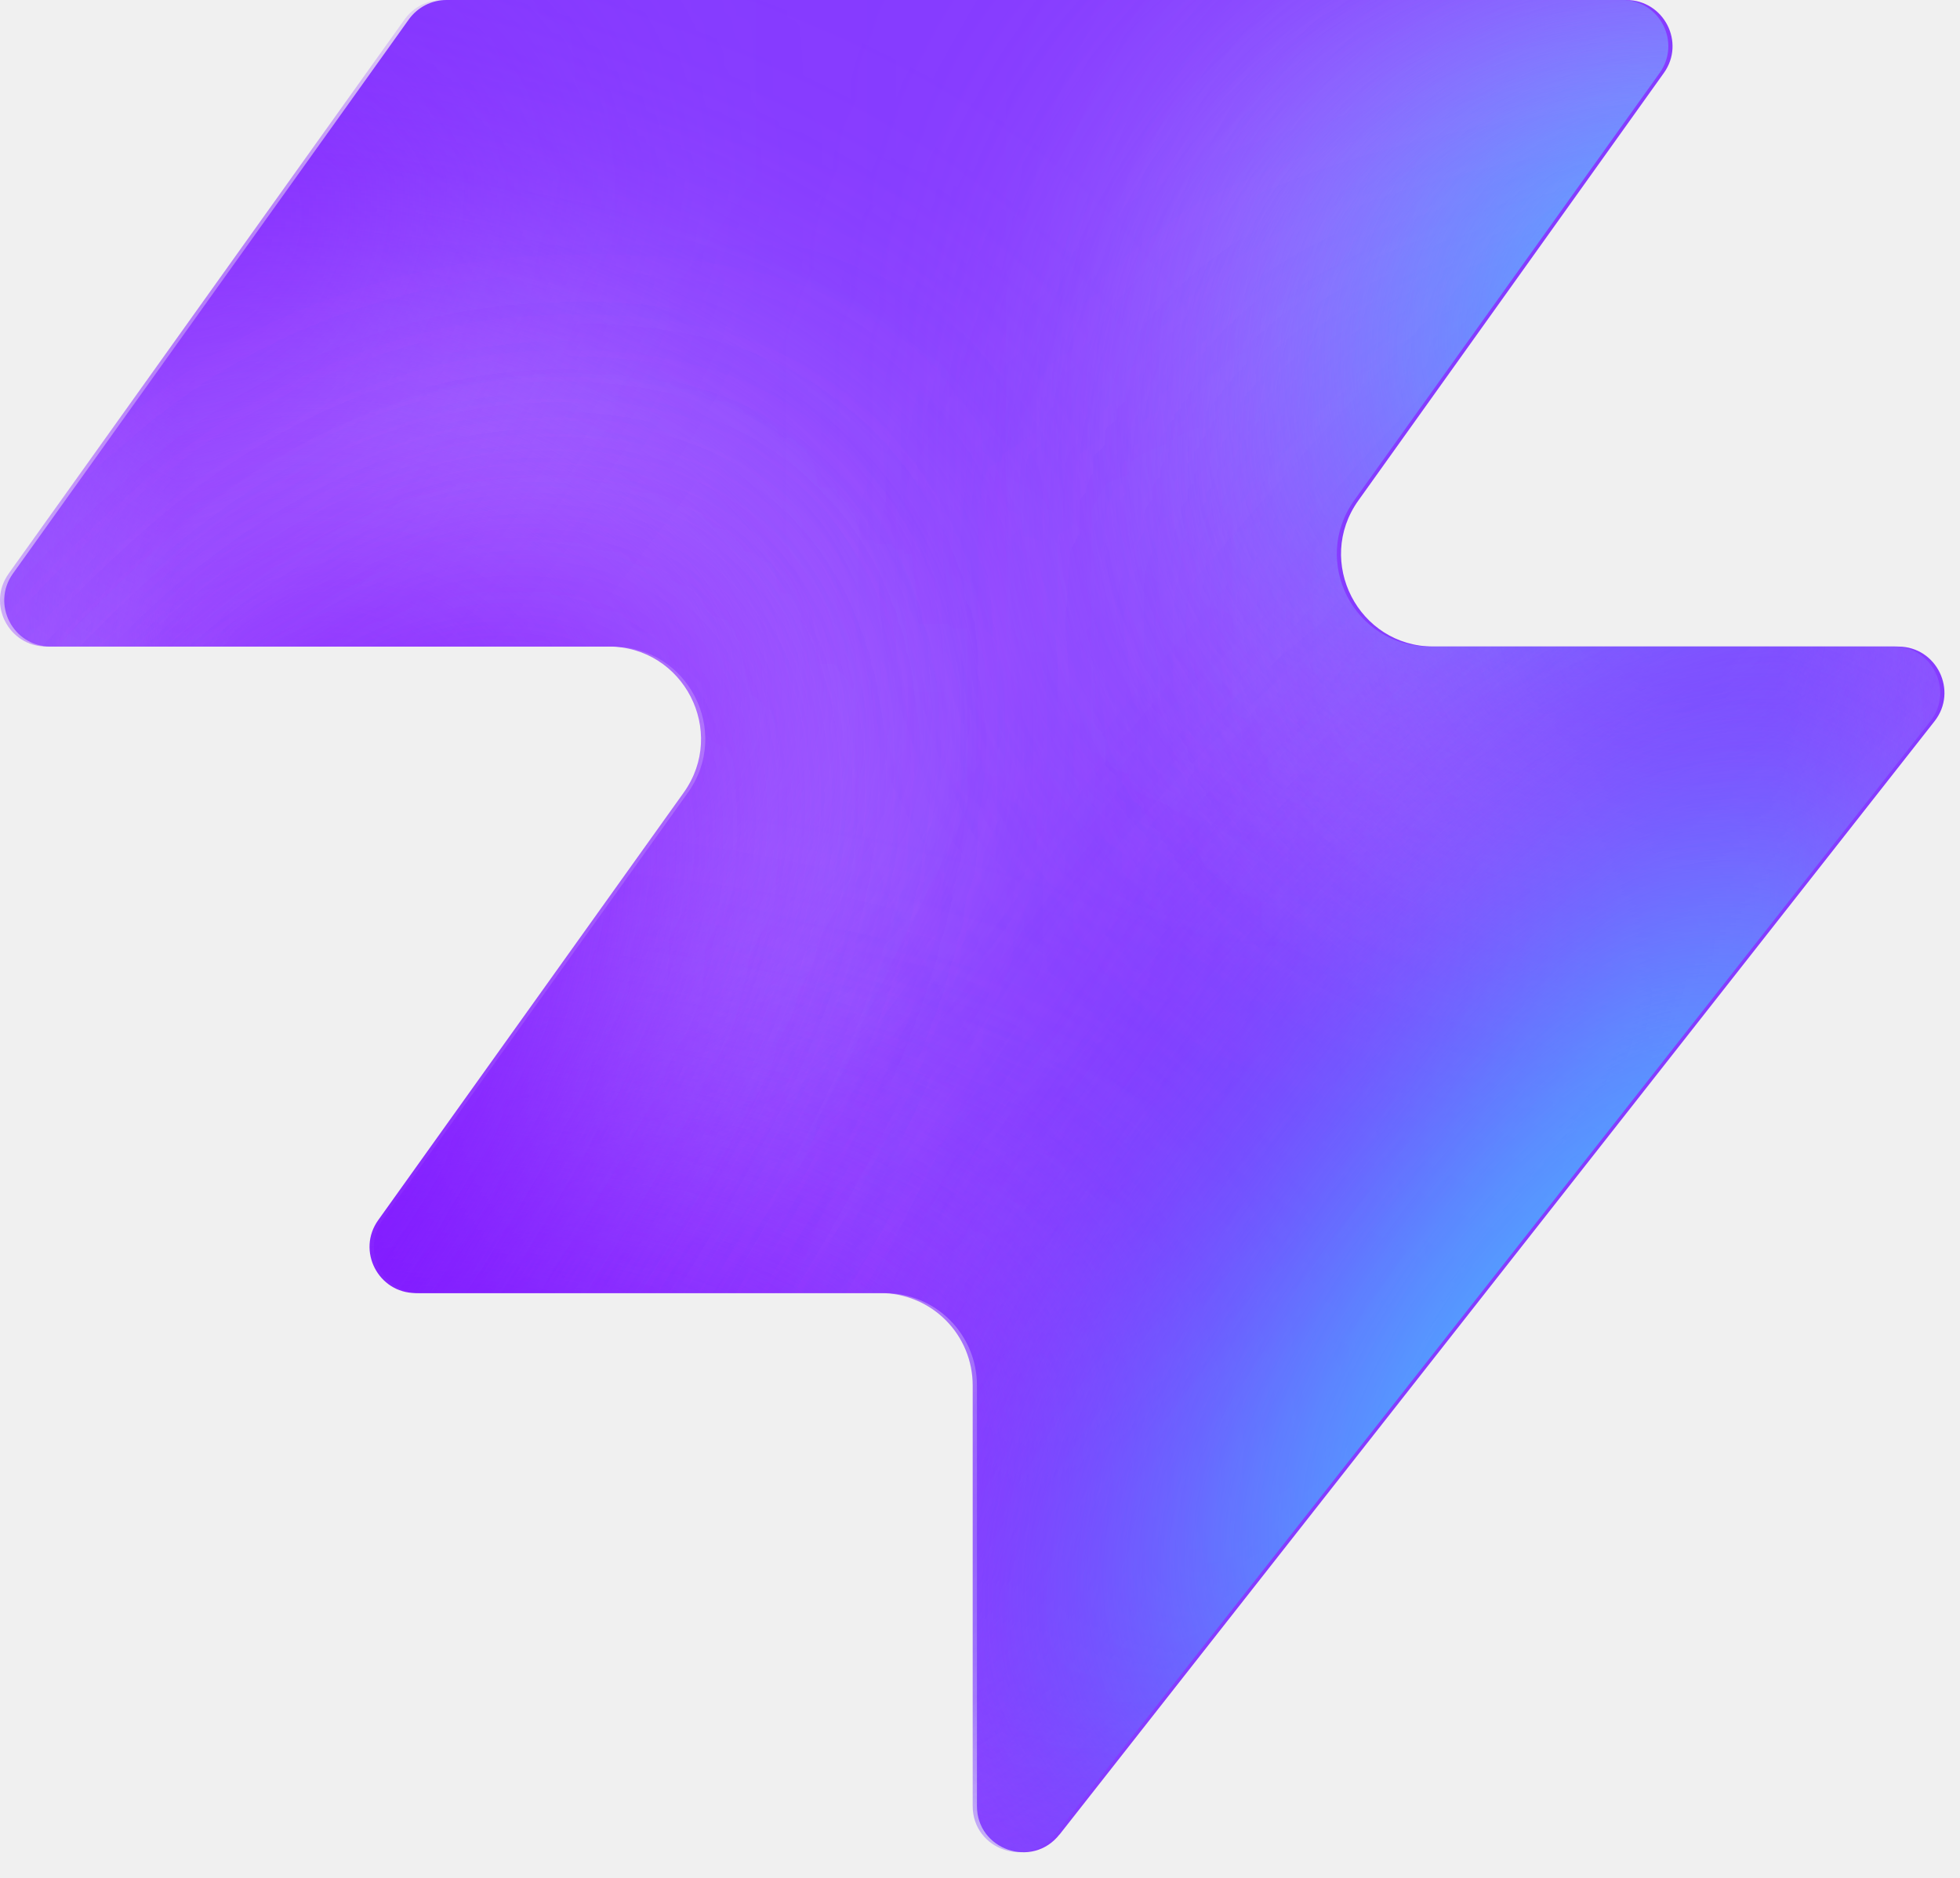
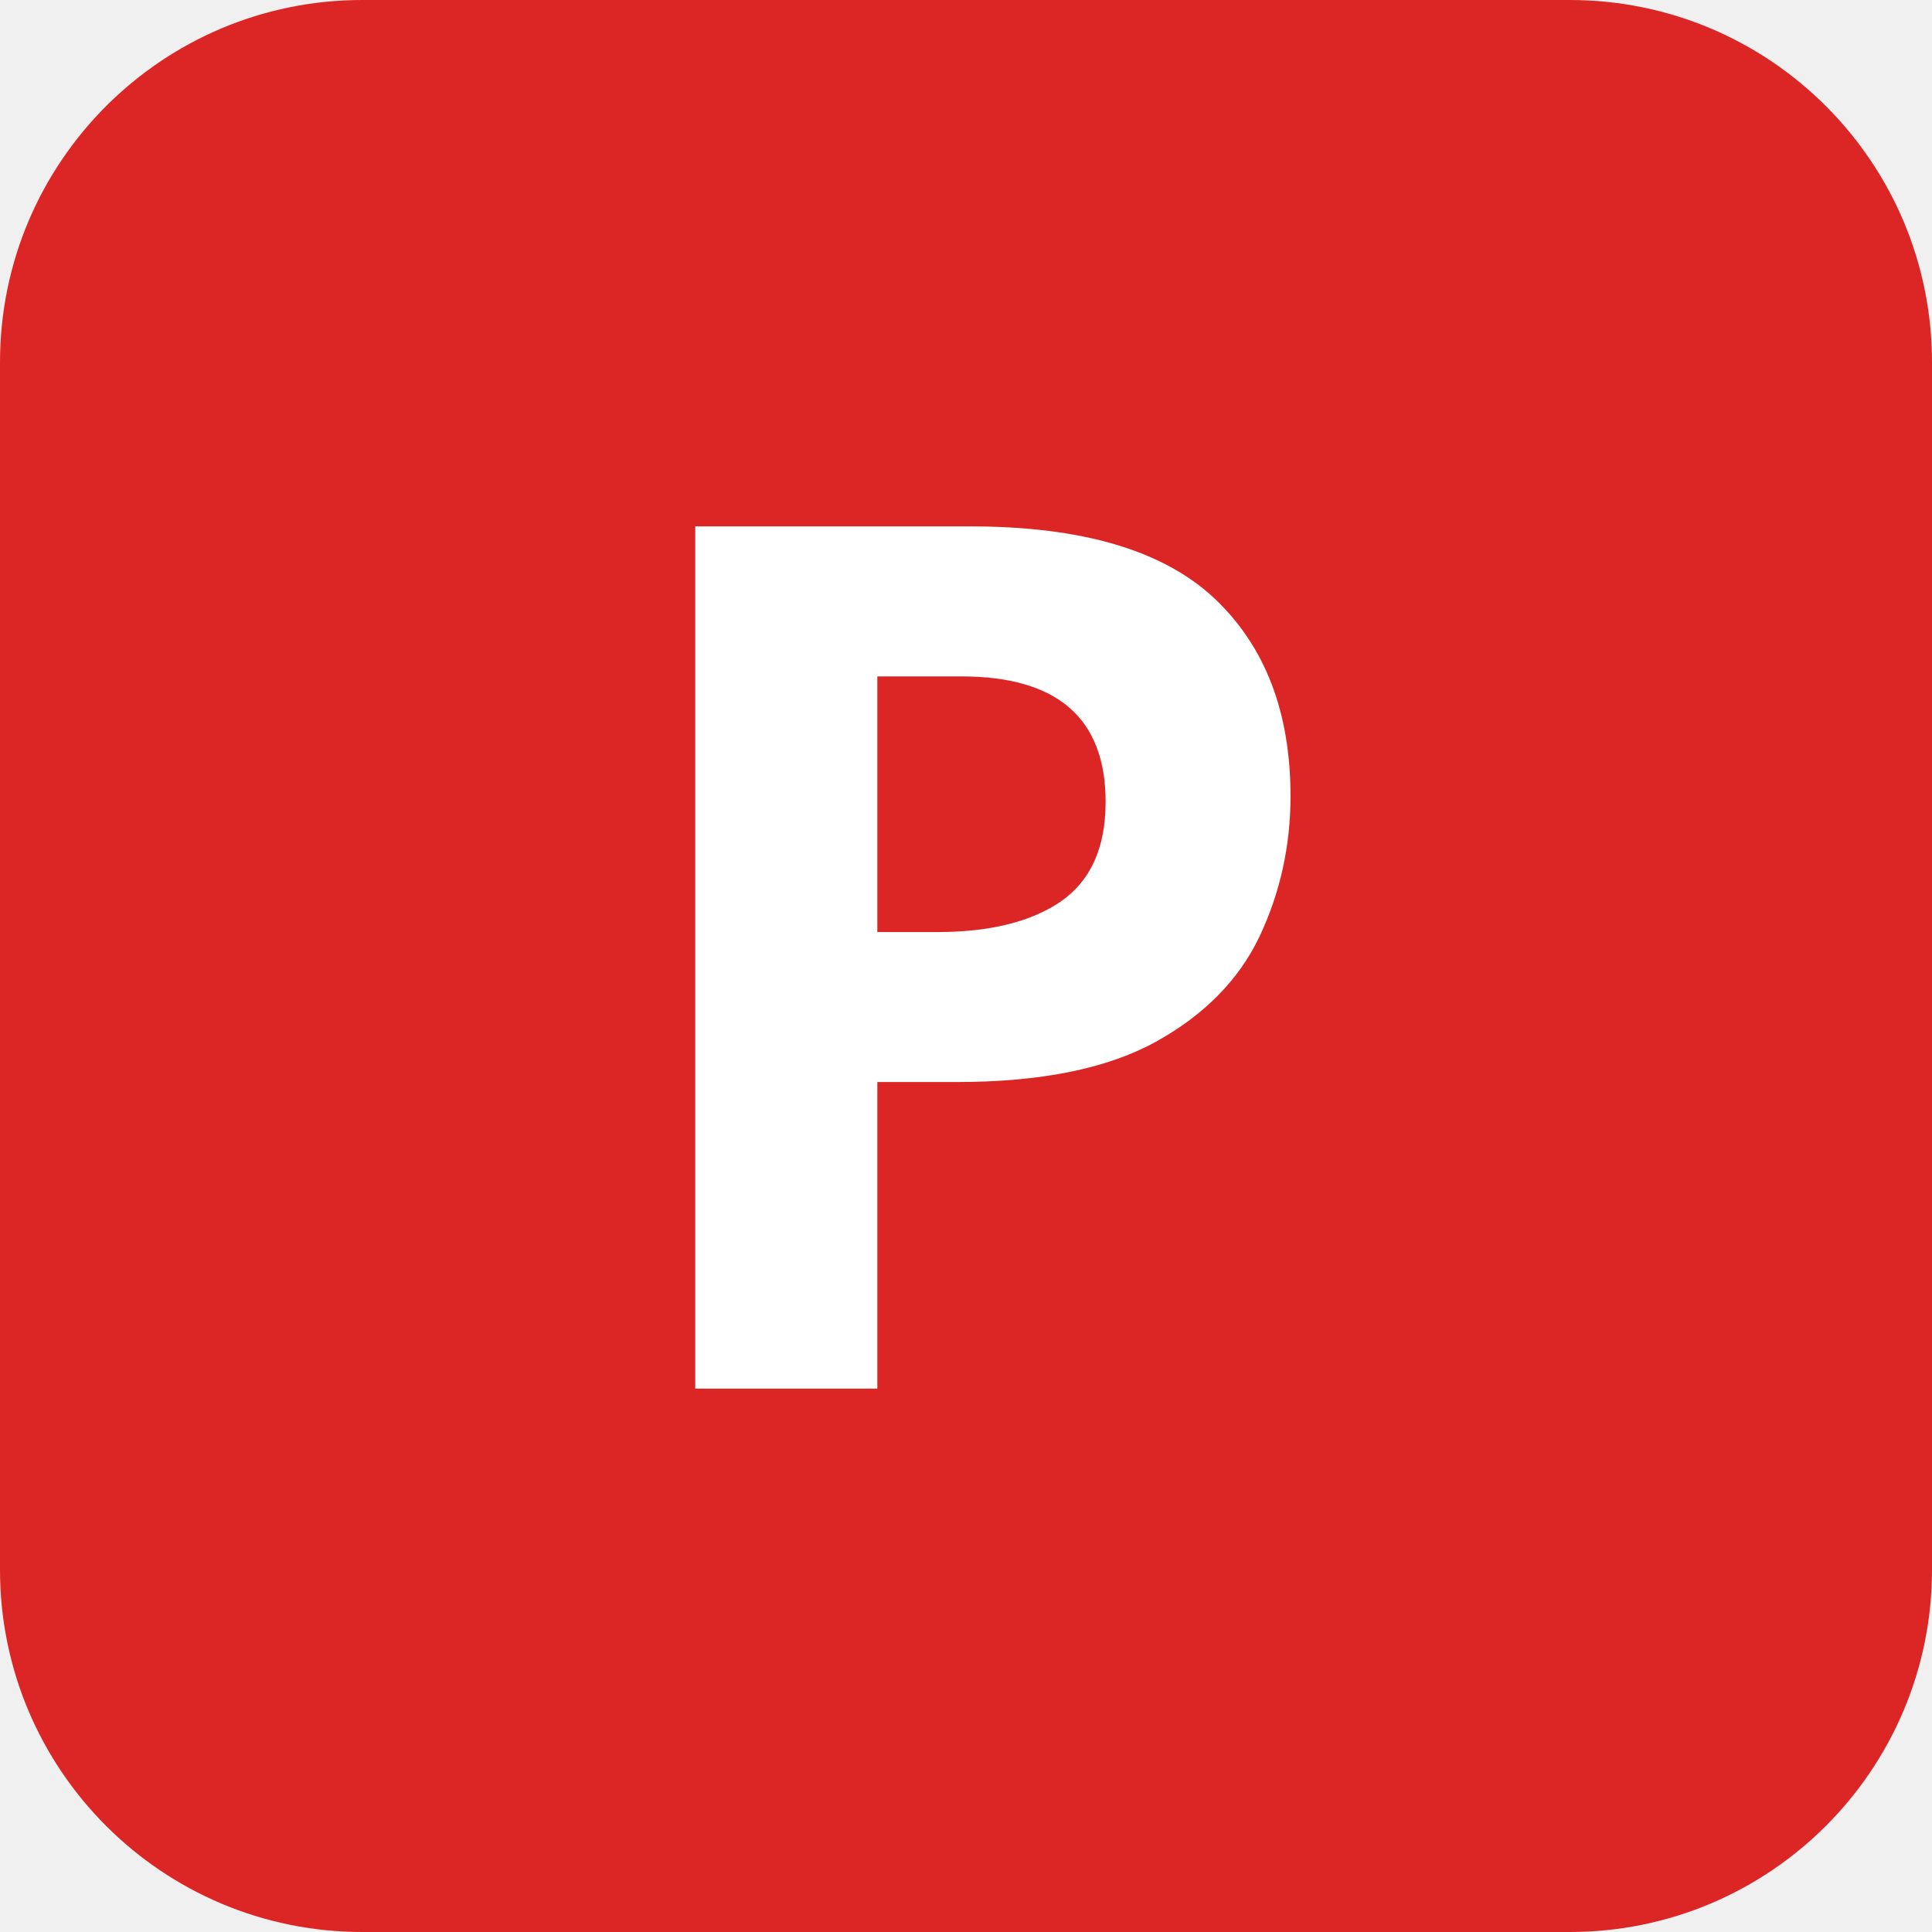
- <svg xmlns="http://www.w3.org/2000/svg" width="48" height="46" fill="none" viewBox="0 0 48 46">
-   <path fill="#863bff" d="M25.946 44.938c-.664.845-2.021.375-2.021-.698V33.937a2.26 2.26 0 0 0-2.262-2.262H10.287c-.92 0-1.456-1.04-.92-1.788l7.48-10.471c1.07-1.497 0-3.578-1.842-3.578H1.237c-.92 0-1.456-1.04-.92-1.788L10.013.474c.214-.297.556-.474.92-.474h28.894c.92 0 1.456 1.04.92 1.788l-7.48 10.471c-1.07 1.498 0 3.579 1.842 3.579h11.377c.943 0 1.473 1.088.89 1.83L25.947 44.94z" style="fill:#863bff;fill:color(display-p3 .525 .23 1);fill-opacity:1" />
-   <mask id="a" width="48" height="46" x="0" y="0" maskUnits="userSpaceOnUse" style="mask-type:alpha">
-     <path fill="#000" d="M25.842 44.938c-.664.844-2.021.375-2.021-.698V33.937a2.26 2.26 0 0 0-2.262-2.262H10.183c-.92 0-1.456-1.04-.92-1.788l7.48-10.471c1.07-1.498 0-3.579-1.842-3.579H1.133c-.92 0-1.456-1.04-.92-1.787L9.91.473c.214-.297.556-.474.92-.474h28.894c.92 0 1.456 1.04.92 1.788l-7.48 10.471c-1.07 1.498 0 3.578 1.842 3.578h11.377c.943 0 1.473 1.088.89 1.832L25.843 44.94z" style="fill:#000;fill-opacity:1" />
-   </mask>
-   <g mask="url(#a)">
-     <g filter="url(#b)">
-       <ellipse cx="5.508" cy="14.704" fill="#ede6ff" rx="5.508" ry="14.704" style="fill:#ede6ff;fill:color(display-p3 .927 .903 1);fill-opacity:1" transform="matrix(.00324 1 1 -.00324 -4.47 31.516)" />
-     </g>
-     <g filter="url(#c)">
-       <ellipse cx="10.399" cy="29.851" fill="#ede6ff" rx="10.399" ry="29.851" style="fill:#ede6ff;fill:color(display-p3 .927 .903 1);fill-opacity:1" transform="matrix(.00324 1 1 -.00324 -39.328 7.883)" />
-     </g>
-     <g filter="url(#d)">
-       <ellipse cx="5.508" cy="30.487" fill="#7e14ff" rx="5.508" ry="30.487" style="fill:#7e14ff;fill:color(display-p3 .492 .077 1);fill-opacity:1" transform="rotate(89.814 -25.913 -14.639)scale(1 -1)" />
-     </g>
-     <g filter="url(#e)">
-       <ellipse cx="5.508" cy="30.599" fill="#7e14ff" rx="5.508" ry="30.599" style="fill:#7e14ff;fill:color(display-p3 .492 .077 1);fill-opacity:1" transform="rotate(89.814 -32.644 -3.334)scale(1 -1)" />
-     </g>
-     <g filter="url(#f)">
-       <ellipse cx="5.508" cy="30.599" fill="#7e14ff" rx="5.508" ry="30.599" style="fill:#7e14ff;fill:color(display-p3 .492 .077 1);fill-opacity:1" transform="matrix(.00324 1 1 -.00324 -34.34 30.47)" />
-     </g>
-     <g filter="url(#g)">
-       <ellipse cx="14.072" cy="22.078" fill="#ede6ff" rx="14.072" ry="22.078" style="fill:#ede6ff;fill:color(display-p3 .927 .903 1);fill-opacity:1" transform="rotate(93.35 24.506 48.493)scale(-1 1)" />
-     </g>
-     <g filter="url(#h)">
-       <ellipse cx="3.47" cy="21.501" fill="#7e14ff" rx="3.47" ry="21.501" style="fill:#7e14ff;fill:color(display-p3 .492 .077 1);fill-opacity:1" transform="rotate(89.009 28.708 47.59)scale(-1 1)" />
-     </g>
-     <g filter="url(#i)">
-       <ellipse cx="3.47" cy="21.501" fill="#7e14ff" rx="3.47" ry="21.501" style="fill:#7e14ff;fill:color(display-p3 .492 .077 1);fill-opacity:1" transform="rotate(89.009 28.708 47.59)scale(-1 1)" />
-     </g>
-     <g filter="url(#j)">
-       <ellipse cx=".387" cy="8.972" fill="#7e14ff" rx="4.407" ry="29.108" style="fill:#7e14ff;fill:color(display-p3 .492 .077 1);fill-opacity:1" transform="rotate(39.51 .387 8.972)" />
-     </g>
-     <g filter="url(#k)">
-       <ellipse cx="47.523" cy="-6.092" fill="#7e14ff" rx="4.407" ry="29.108" style="fill:#7e14ff;fill:color(display-p3 .492 .077 1);fill-opacity:1" transform="rotate(37.892 47.523 -6.092)" />
-     </g>
-     <g filter="url(#l)">
-       <ellipse cx="41.412" cy="6.333" fill="#47bfff" rx="5.971" ry="9.665" style="fill:#47bfff;fill:color(display-p3 .28 .748 1);fill-opacity:1" transform="rotate(37.892 41.412 6.333)" />
-     </g>
-     <g filter="url(#m)">
-       <ellipse cx="-1.879" cy="38.332" fill="#7e14ff" rx="4.407" ry="29.108" style="fill:#7e14ff;fill:color(display-p3 .492 .077 1);fill-opacity:1" transform="rotate(37.892 -1.88 38.332)" />
-     </g>
-     <g filter="url(#n)">
-       <ellipse cx="-1.879" cy="38.332" fill="#7e14ff" rx="4.407" ry="29.108" style="fill:#7e14ff;fill:color(display-p3 .492 .077 1);fill-opacity:1" transform="rotate(37.892 -1.88 38.332)" />
-     </g>
-     <g filter="url(#o)">
-       <ellipse cx="35.651" cy="29.907" fill="#7e14ff" rx="4.407" ry="29.108" style="fill:#7e14ff;fill:color(display-p3 .492 .077 1);fill-opacity:1" transform="rotate(37.892 35.651 29.907)" />
-     </g>
-     <g filter="url(#p)">
-       <ellipse cx="38.418" cy="32.4" fill="#47bfff" rx="5.971" ry="15.297" style="fill:#47bfff;fill:color(display-p3 .28 .748 1);fill-opacity:1" transform="rotate(37.892 38.418 32.4)" />
-     </g>
-   </g>
-   <defs>
-     <filter id="b" width="60.045" height="41.654" x="-19.77" y="16.149" color-interpolation-filters="sRGB" filterUnits="userSpaceOnUse">
-       <feFlood flood-opacity="0" result="BackgroundImageFix" />
-       <feBlend in="SourceGraphic" in2="BackgroundImageFix" result="shape" />
-       <feGaussianBlur result="effect1_foregroundBlur_2002_17158" stdDeviation="7.659" />
-     </filter>
-     <filter id="c" width="90.34" height="51.437" x="-54.613" y="-7.533" color-interpolation-filters="sRGB" filterUnits="userSpaceOnUse">
-       <feFlood flood-opacity="0" result="BackgroundImageFix" />
-       <feBlend in="SourceGraphic" in2="BackgroundImageFix" result="shape" />
-       <feGaussianBlur result="effect1_foregroundBlur_2002_17158" stdDeviation="7.659" />
-     </filter>
-     <filter id="d" width="79.355" height="29.4" x="-49.64" y="2.03" color-interpolation-filters="sRGB" filterUnits="userSpaceOnUse">
-       <feFlood flood-opacity="0" result="BackgroundImageFix" />
-       <feBlend in="SourceGraphic" in2="BackgroundImageFix" result="shape" />
-       <feGaussianBlur result="effect1_foregroundBlur_2002_17158" stdDeviation="4.596" />
-     </filter>
-     <filter id="e" width="79.579" height="29.4" x="-45.045" y="20.029" color-interpolation-filters="sRGB" filterUnits="userSpaceOnUse">
-       <feFlood flood-opacity="0" result="BackgroundImageFix" />
-       <feBlend in="SourceGraphic" in2="BackgroundImageFix" result="shape" />
-       <feGaussianBlur result="effect1_foregroundBlur_2002_17158" stdDeviation="4.596" />
-     </filter>
-     <filter id="f" width="79.579" height="29.4" x="-43.513" y="21.178" color-interpolation-filters="sRGB" filterUnits="userSpaceOnUse">
-       <feFlood flood-opacity="0" result="BackgroundImageFix" />
-       <feBlend in="SourceGraphic" in2="BackgroundImageFix" result="shape" />
-       <feGaussianBlur result="effect1_foregroundBlur_2002_17158" stdDeviation="4.596" />
-     </filter>
-     <filter id="g" width="74.749" height="58.852" x="15.756" y="-17.901" color-interpolation-filters="sRGB" filterUnits="userSpaceOnUse">
-       <feFlood flood-opacity="0" result="BackgroundImageFix" />
-       <feBlend in="SourceGraphic" in2="BackgroundImageFix" result="shape" />
-       <feGaussianBlur result="effect1_foregroundBlur_2002_17158" stdDeviation="7.659" />
-     </filter>
-     <filter id="h" width="61.377" height="25.362" x="23.548" y="2.284" color-interpolation-filters="sRGB" filterUnits="userSpaceOnUse">
-       <feFlood flood-opacity="0" result="BackgroundImageFix" />
-       <feBlend in="SourceGraphic" in2="BackgroundImageFix" result="shape" />
-       <feGaussianBlur result="effect1_foregroundBlur_2002_17158" stdDeviation="4.596" />
-     </filter>
-     <filter id="i" width="61.377" height="25.362" x="23.548" y="2.284" color-interpolation-filters="sRGB" filterUnits="userSpaceOnUse">
-       <feFlood flood-opacity="0" result="BackgroundImageFix" />
-       <feBlend in="SourceGraphic" in2="BackgroundImageFix" result="shape" />
-       <feGaussianBlur result="effect1_foregroundBlur_2002_17158" stdDeviation="4.596" />
-     </filter>
-     <filter id="j" width="56.045" height="63.649" x="-27.636" y="-22.853" color-interpolation-filters="sRGB" filterUnits="userSpaceOnUse">
-       <feFlood flood-opacity="0" result="BackgroundImageFix" />
-       <feBlend in="SourceGraphic" in2="BackgroundImageFix" result="shape" />
-       <feGaussianBlur result="effect1_foregroundBlur_2002_17158" stdDeviation="4.596" />
-     </filter>
-     <filter id="k" width="54.814" height="64.646" x="20.116" y="-38.415" color-interpolation-filters="sRGB" filterUnits="userSpaceOnUse">
-       <feFlood flood-opacity="0" result="BackgroundImageFix" />
-       <feBlend in="SourceGraphic" in2="BackgroundImageFix" result="shape" />
-       <feGaussianBlur result="effect1_foregroundBlur_2002_17158" stdDeviation="4.596" />
-     </filter>
-     <filter id="l" width="33.541" height="35.313" x="24.641" y="-11.323" color-interpolation-filters="sRGB" filterUnits="userSpaceOnUse">
-       <feFlood flood-opacity="0" result="BackgroundImageFix" />
-       <feBlend in="SourceGraphic" in2="BackgroundImageFix" result="shape" />
-       <feGaussianBlur result="effect1_foregroundBlur_2002_17158" stdDeviation="4.596" />
-     </filter>
-     <filter id="m" width="54.814" height="64.646" x="-29.286" y="6.009" color-interpolation-filters="sRGB" filterUnits="userSpaceOnUse">
-       <feFlood flood-opacity="0" result="BackgroundImageFix" />
-       <feBlend in="SourceGraphic" in2="BackgroundImageFix" result="shape" />
-       <feGaussianBlur result="effect1_foregroundBlur_2002_17158" stdDeviation="4.596" />
-     </filter>
-     <filter id="n" width="54.814" height="64.646" x="-29.286" y="6.009" color-interpolation-filters="sRGB" filterUnits="userSpaceOnUse">
-       <feFlood flood-opacity="0" result="BackgroundImageFix" />
-       <feBlend in="SourceGraphic" in2="BackgroundImageFix" result="shape" />
-       <feGaussianBlur result="effect1_foregroundBlur_2002_17158" stdDeviation="4.596" />
-     </filter>
-     <filter id="o" width="54.814" height="64.646" x="8.244" y="-2.416" color-interpolation-filters="sRGB" filterUnits="userSpaceOnUse">
-       <feFlood flood-opacity="0" result="BackgroundImageFix" />
-       <feBlend in="SourceGraphic" in2="BackgroundImageFix" result="shape" />
-       <feGaussianBlur result="effect1_foregroundBlur_2002_17158" stdDeviation="4.596" />
-     </filter>
-     <filter id="p" width="39.409" height="43.623" x="18.713" y="10.588" color-interpolation-filters="sRGB" filterUnits="userSpaceOnUse">
-       <feFlood flood-opacity="0" result="BackgroundImageFix" />
-       <feBlend in="SourceGraphic" in2="BackgroundImageFix" result="shape" />
-       <feGaussianBlur result="effect1_foregroundBlur_2002_17158" stdDeviation="4.596" />
-     </filter>
-   </defs>
+ <svg xmlns="http://www.w3.org/2000/svg" viewBox="0 0 32 32">
+   <rect width="32" height="32" rx="6" fill="#DC2626" />
+   <text x="16" y="23" text-anchor="middle" font-family="system-ui,sans-serif" font-weight="700" font-size="20" fill="white">P</text>
</svg>
